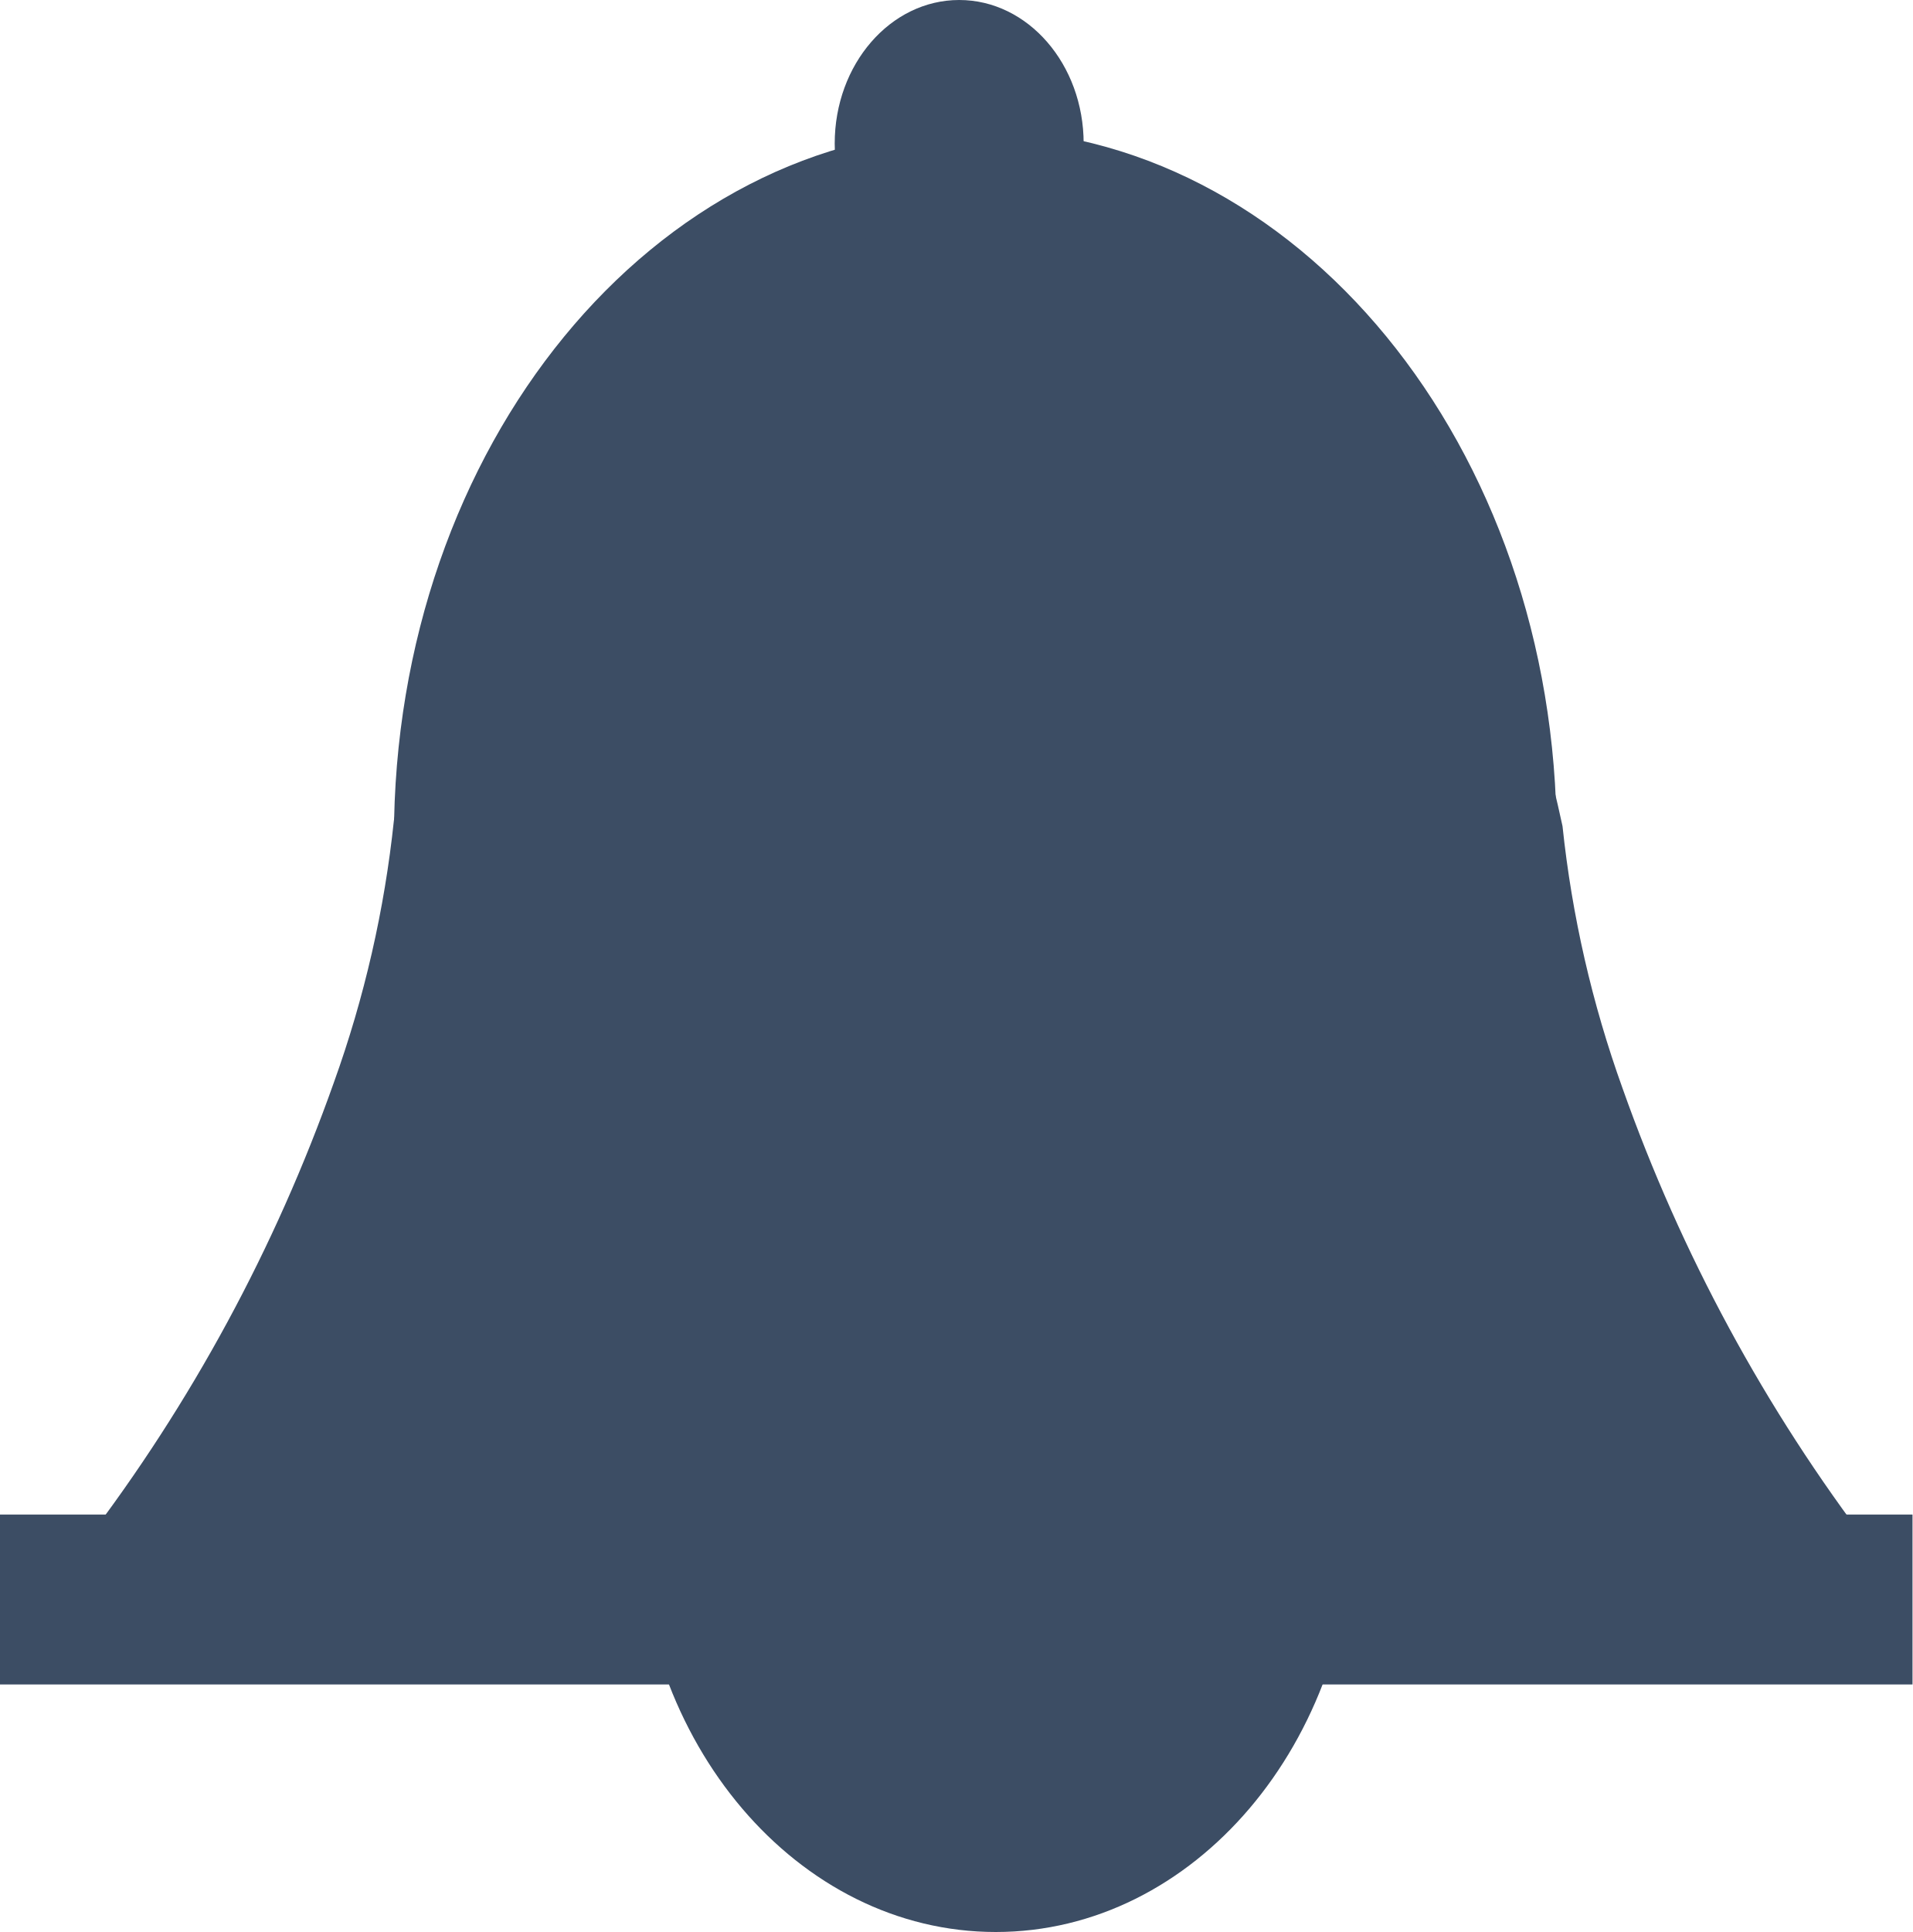
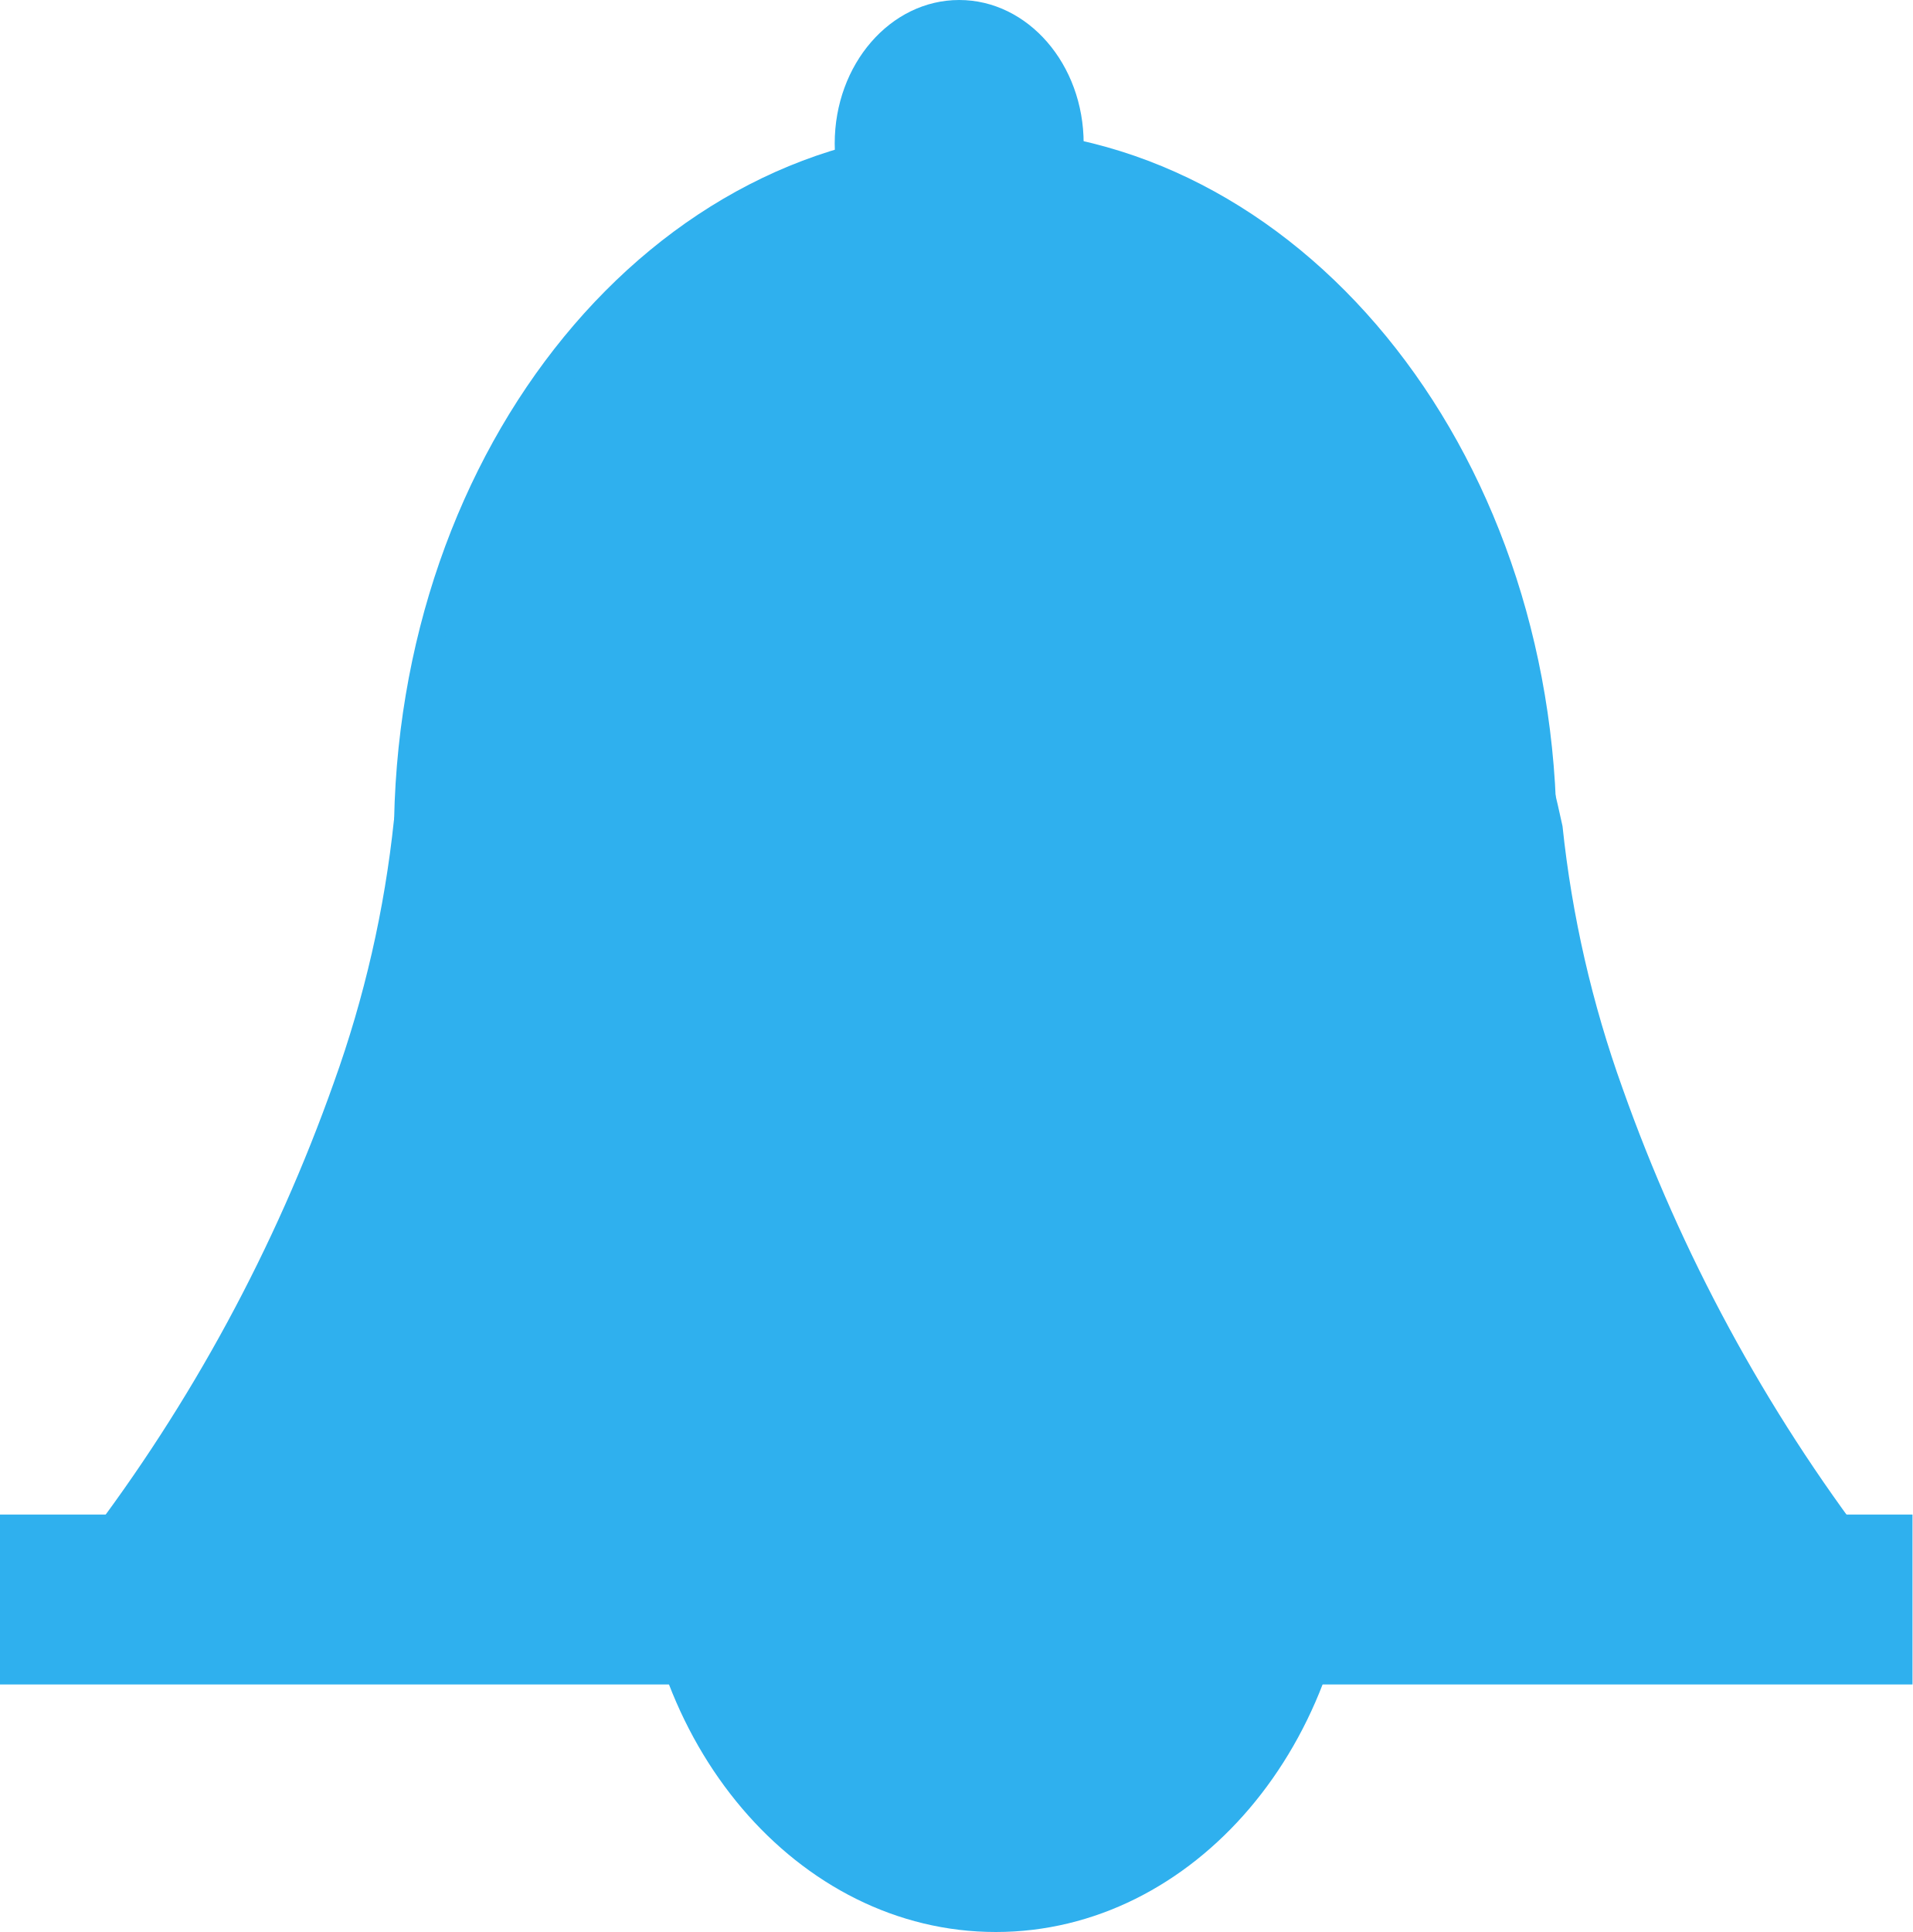
- <svg xmlns="http://www.w3.org/2000/svg" id="Слой_1" data-name="Слой 1" fill="#2fab0ee" viewBox="0 0 13.06 13.19">
-   <defs>
-     <style>
-       .cls-1 {
-         fill: #3c4d64;
-       }
-     </style>
-   </defs>
+ <svg xmlns="http://www.w3.org/2000/svg" id="Слой_1" data-name="Слой 1" fill="#2fb0ee" viewBox="0 0 13.06 13.19">
  <g>
    <ellipse class="cls-1" cx="6.66" cy="5.72" rx="3.97" ry="4.84" />
    <ellipse class="cls-1" cx="6.55" cy="0.98" rx="0.85" ry="0.98" />
    <rect class="cls-1" y="10.34" width="13.06" height="1.16" />
    <ellipse class="cls-1" cx="6.8" cy="10.31" rx="2.45" ry="2.88" />
    <path class="cls-1" d="M147.34,273.41h-4.77a11.5,11.5,0,0,0,1.7-3.14,7.64,7.64,0,0,0,.41-1.79,10.89,10.89,0,0,1,.75-2.25,6,6,0,0,1,1.9-2.14v9.33Z" transform="translate(-141.99 -262.88)" />
    <path class="cls-1" d="M150,273.45h4.77a11.5,11.5,0,0,1-1.7-3.14,7.64,7.64,0,0,1-.41-1.79,10.89,10.89,0,0,0-.75-2.25,6,6,0,0,0-1.9-2.14v9.33Z" transform="translate(-141.99 -262.88)" />
  </g>
</svg>
